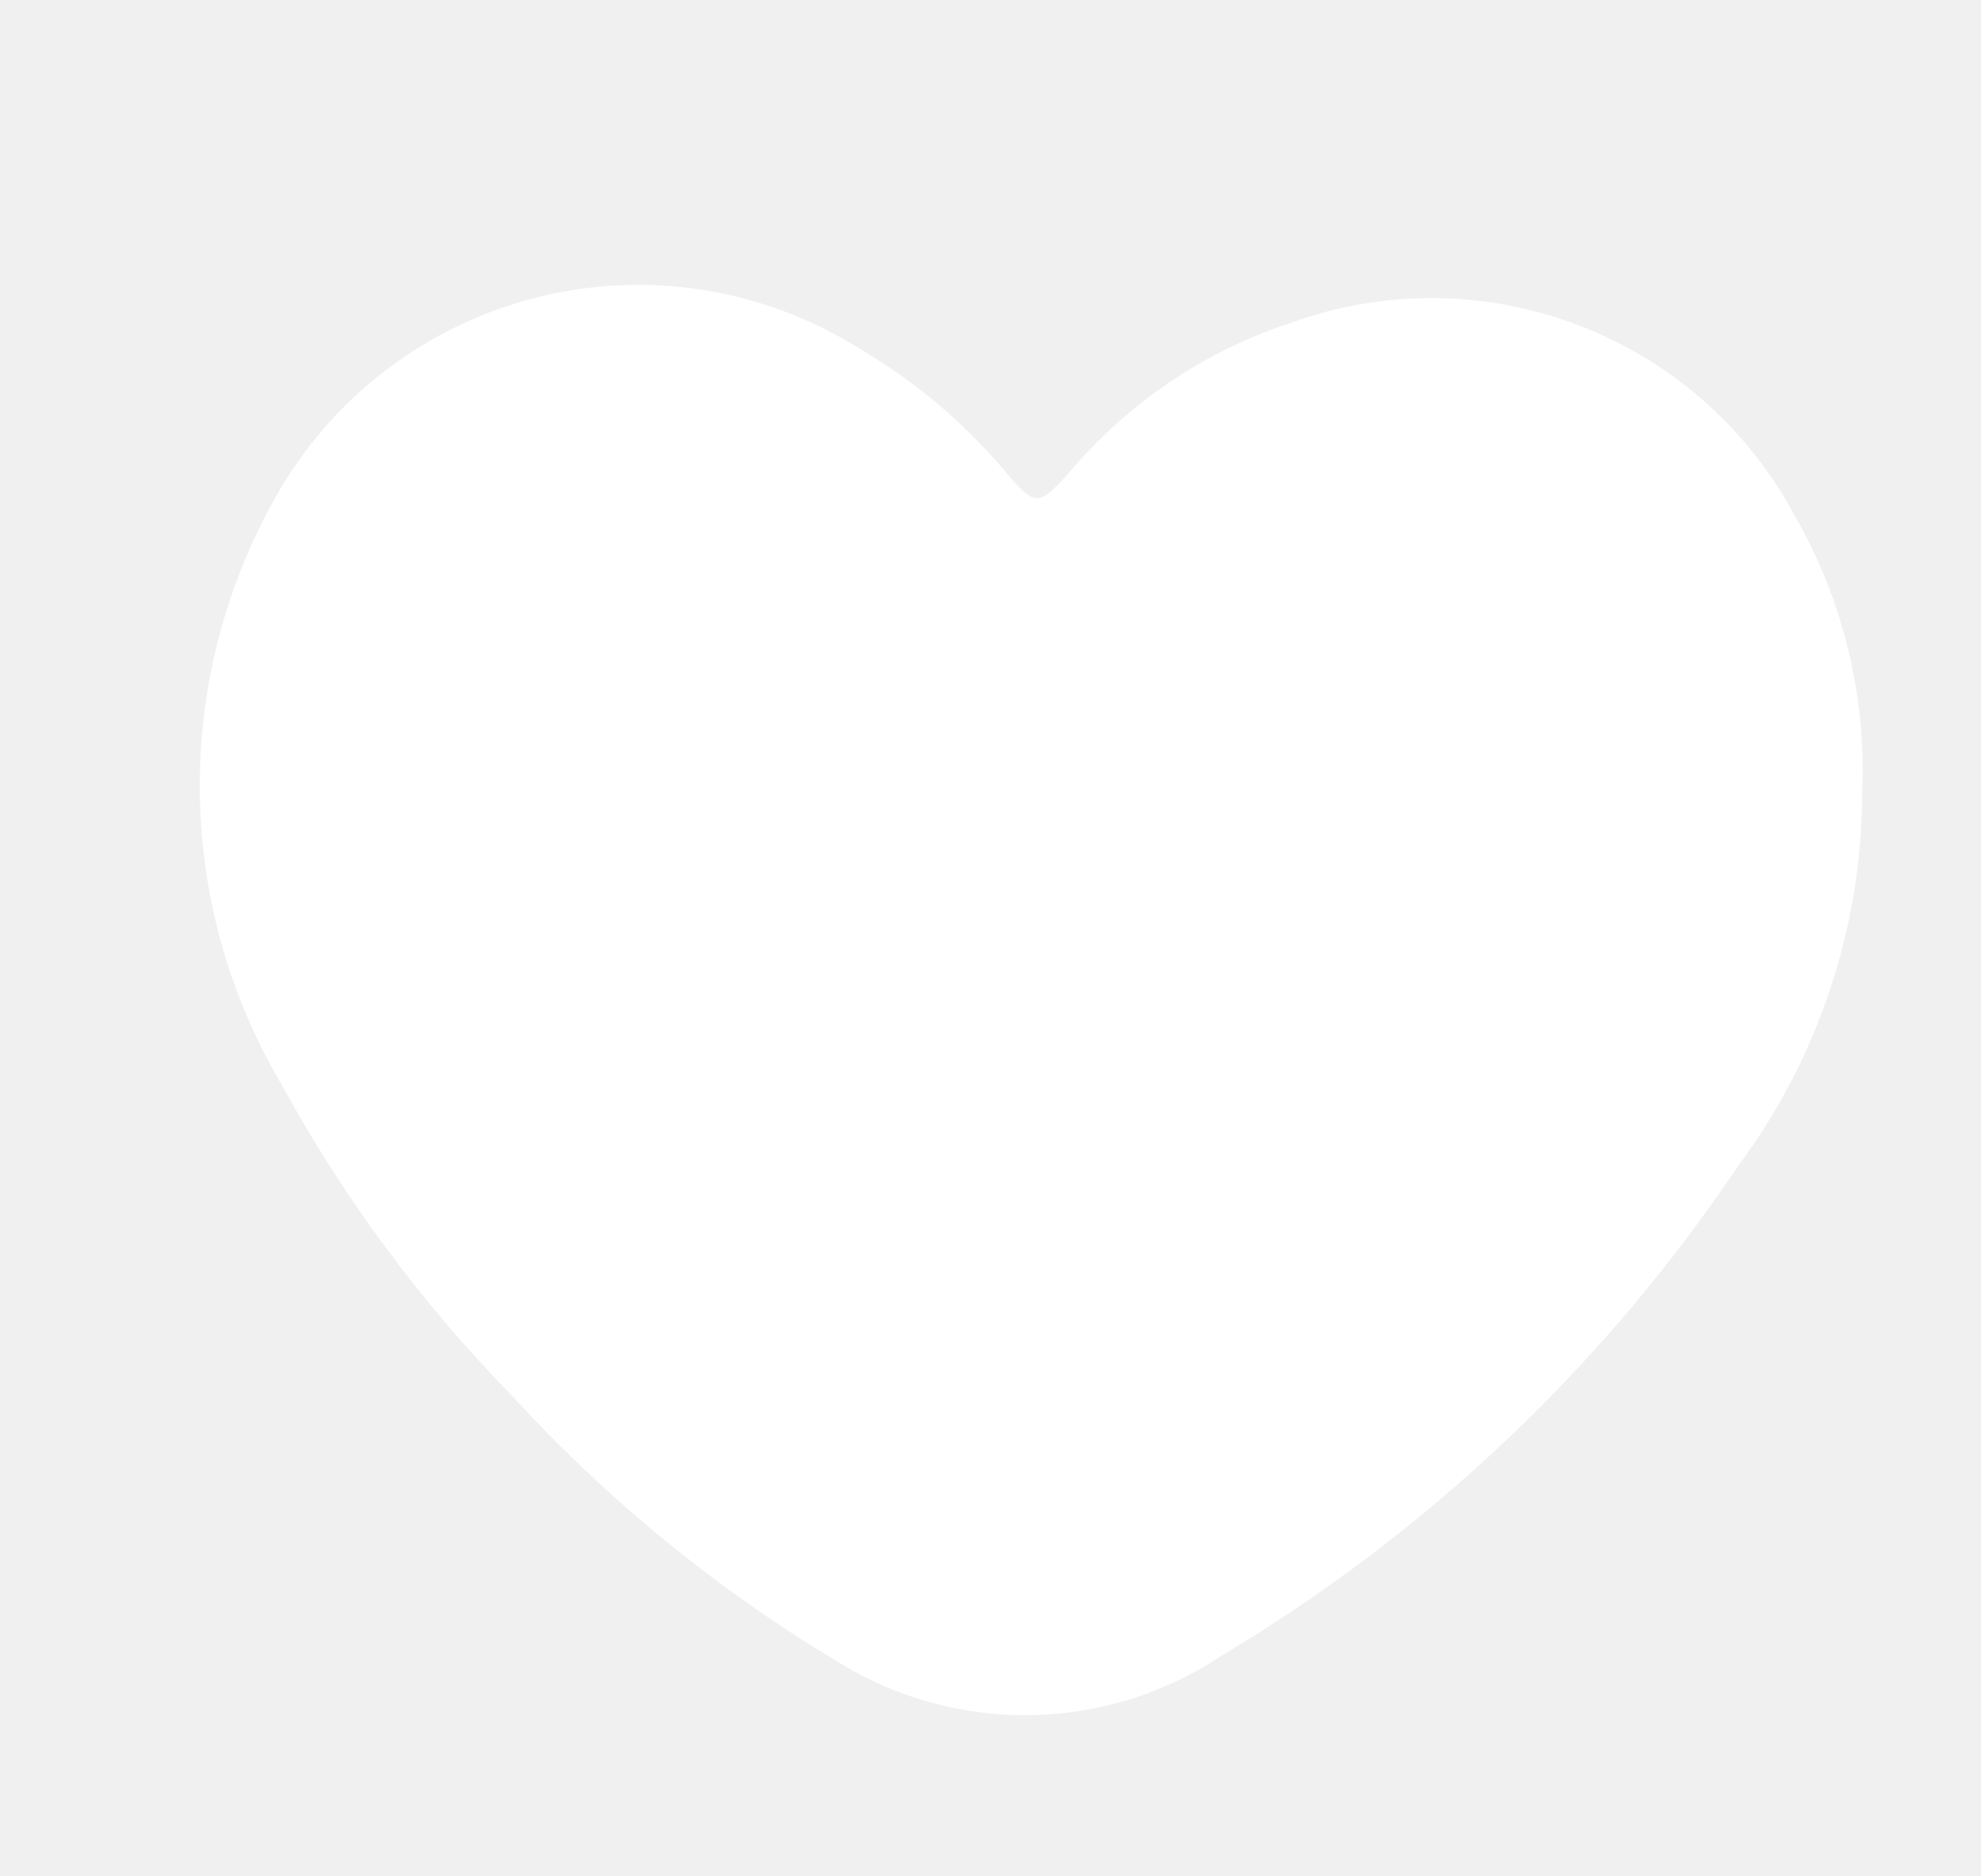
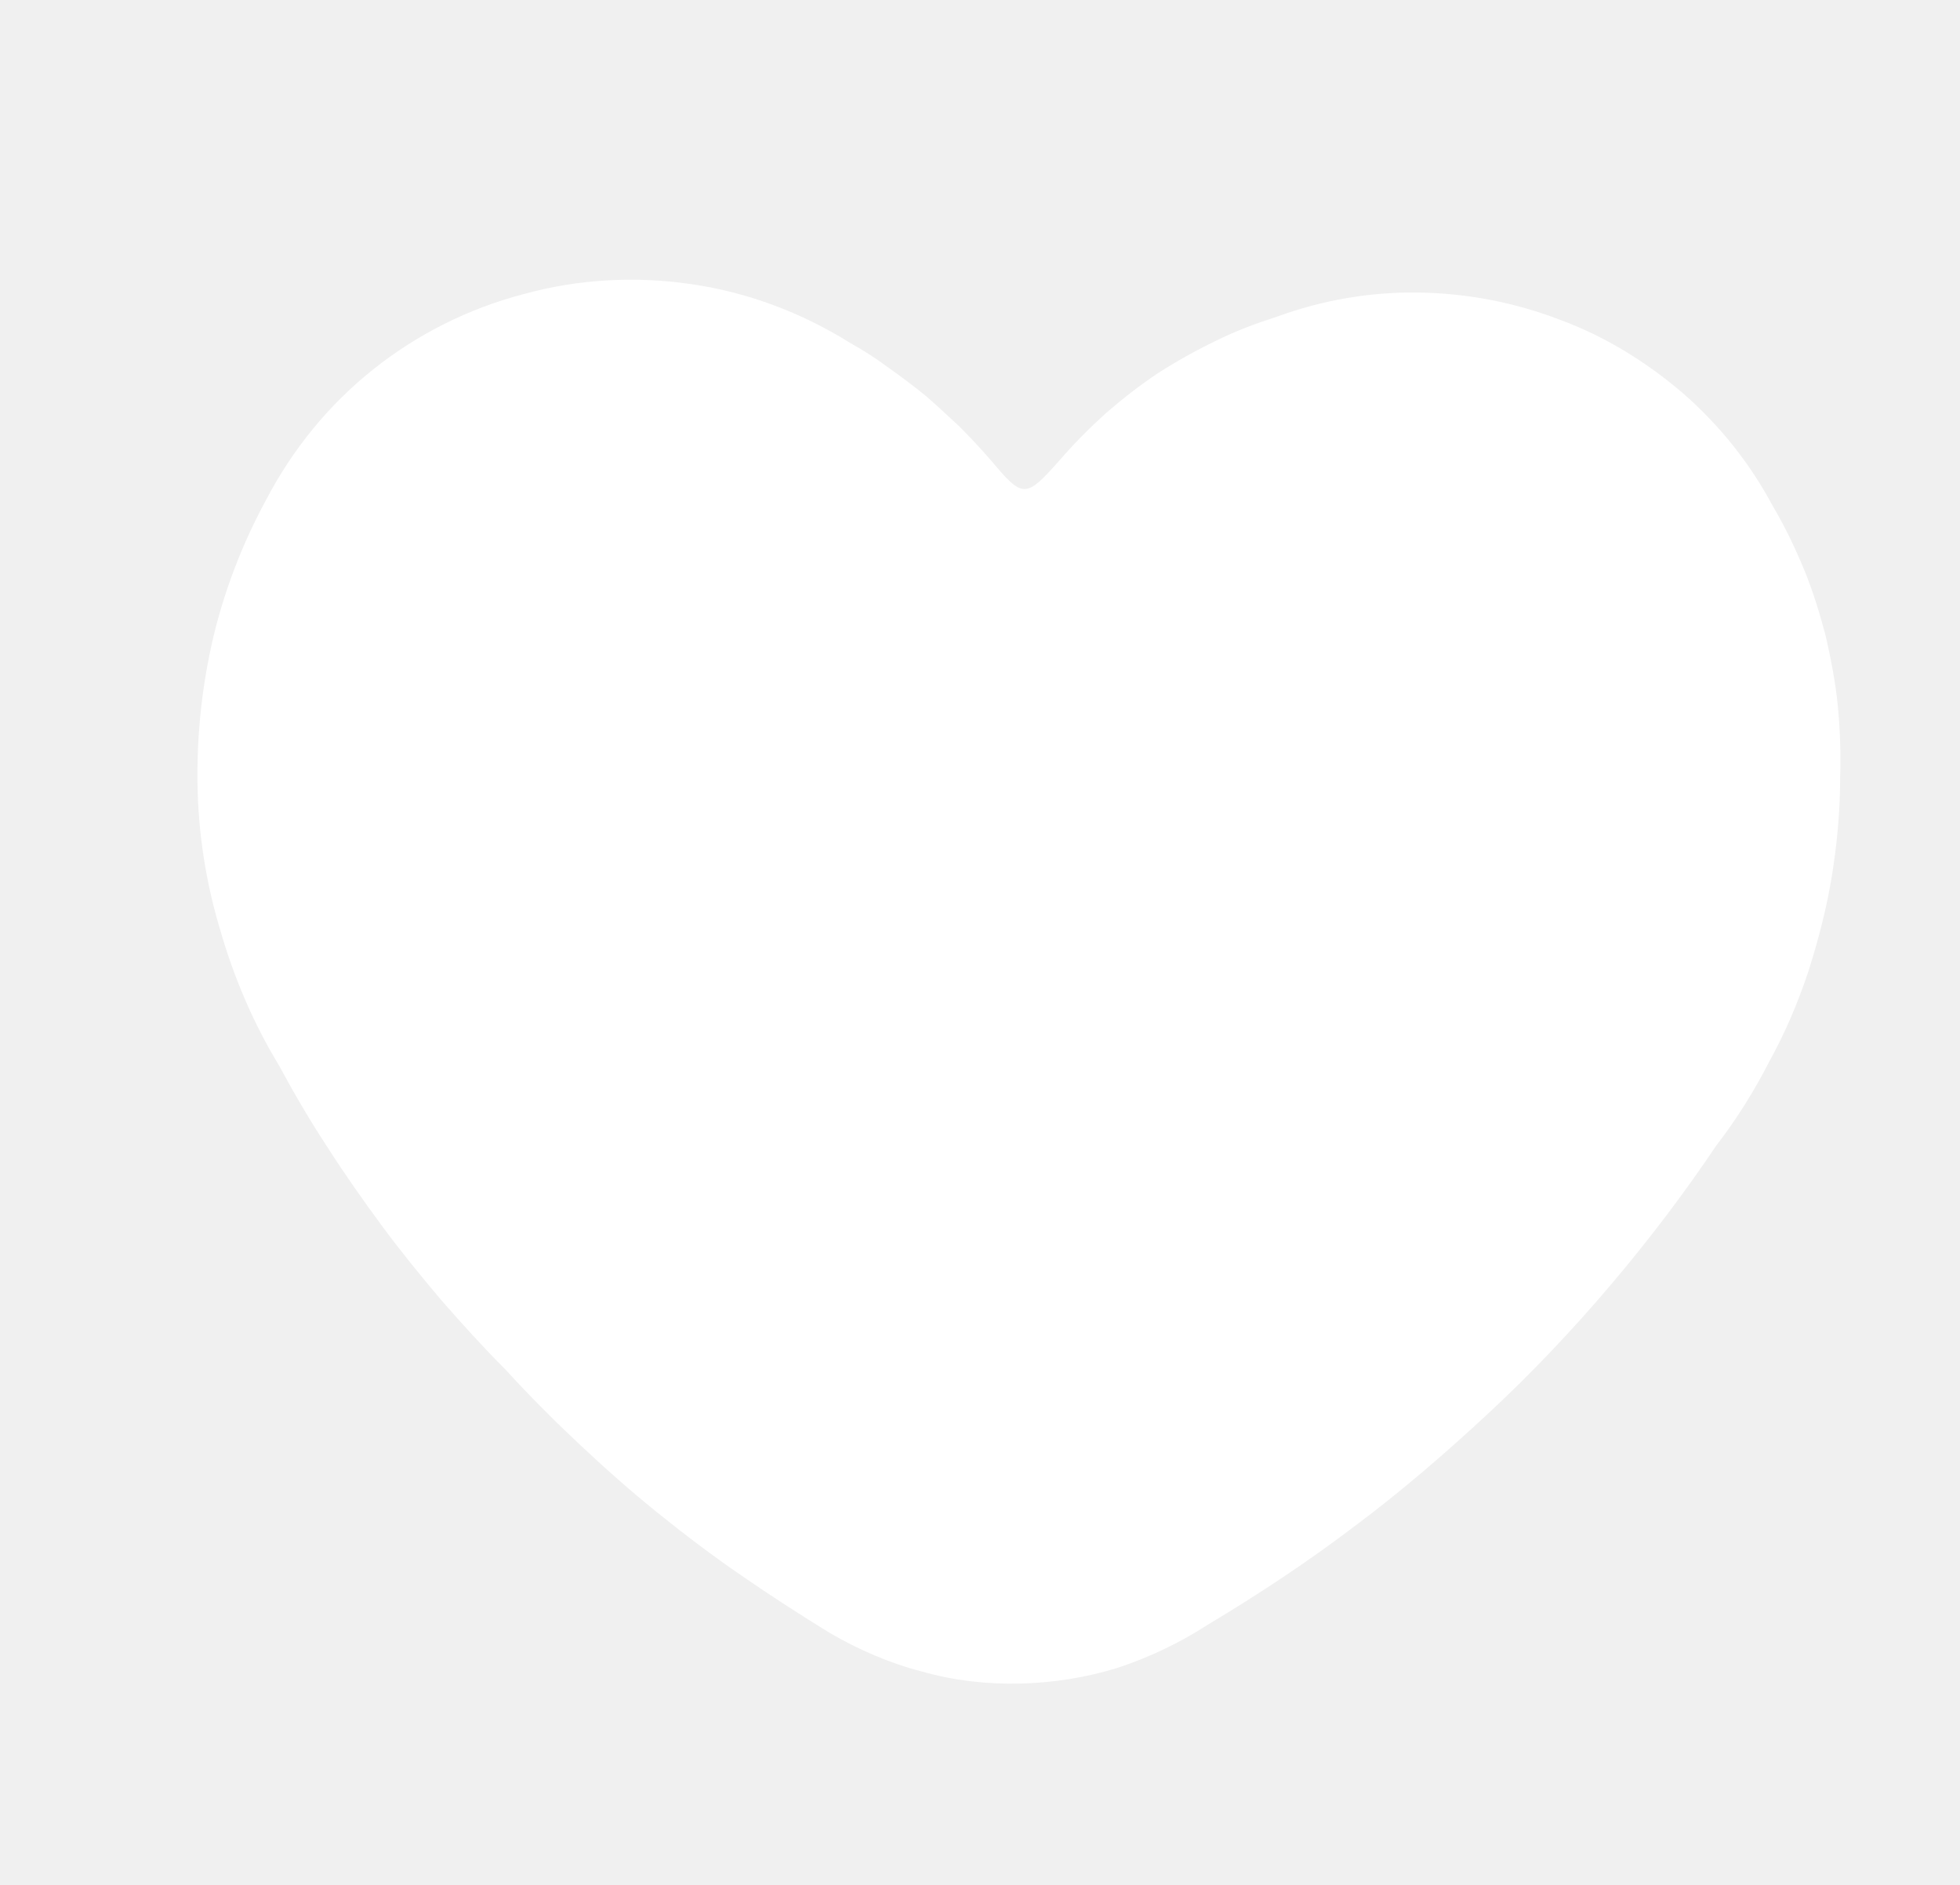
- <svg xmlns="http://www.w3.org/2000/svg" width="30.956" height="29.298" viewBox="0 0 30.956 29.298">
-   <path id="Path_287" data-name="Path 287" d="M345.216,115.633a9.81,9.81,0,0,1-.365,6.151,25.368,25.368,0,0,1-5.8,9.457,5.542,5.542,0,0,1-5.731,1.67,22.77,22.77,0,0,1-6.046-2.714,22.1,22.1,0,0,1-4.722-3.751,9.165,9.165,0,0,1-2.524-8.643,6.5,6.5,0,0,1,8.284-4.8,8.817,8.817,0,0,1,2.626,1.224c.652.454.685.458,1.05-.28a7.653,7.653,0,0,1,2.727-3.1,6.438,6.438,0,0,1,8.35.872A7.992,7.992,0,0,1,345.216,115.633Z" transform="matrix(0.966, 0.259, -0.259, 0.966, -274.43, -188.734)" fill="#fff" />
+ <svg xmlns="http://www.w3.org/2000/svg" version="1.2" baseProfile="tiny-ps" viewBox="0 0 26 25" width="26" height="25">
+   <style>
+ 		tspan { white-space:pre }
+ 		.shp0 { fill: #ffffff } 
+ 	</style>
+   <path id="Path_287" class="shp0" d="M24.41 10.32C24.41 10.75 24.37 11.19 24.3 11.62C24.23 12.05 24.12 12.47 23.99 12.88C23.85 13.3 23.68 13.7 23.47 14.08C23.27 14.47 23.04 14.84 22.77 15.19C22.34 15.83 21.87 16.45 21.36 17.05C20.86 17.64 20.32 18.21 19.75 18.74C19.18 19.27 18.59 19.78 17.96 20.25C17.34 20.72 16.69 21.15 16.02 21.55C15.65 21.79 15.25 21.98 14.83 22.12C14.41 22.25 13.97 22.32 13.53 22.33C13.09 22.34 12.65 22.29 12.23 22.17C11.8 22.06 11.39 21.88 11.01 21.66C10.62 21.42 10.23 21.17 9.84 20.9C9.46 20.64 9.09 20.36 8.73 20.07C8.37 19.78 8.02 19.47 7.68 19.15C7.35 18.84 7.02 18.51 6.71 18.17C6.41 17.87 6.13 17.56 5.85 17.24C5.58 16.92 5.31 16.59 5.06 16.25C4.81 15.91 4.57 15.57 4.34 15.21C4.11 14.86 3.9 14.5 3.7 14.13C3.36 13.57 3.1 12.96 2.92 12.33C2.73 11.7 2.63 11.05 2.62 10.4C2.61 9.74 2.68 9.09 2.83 8.45C2.98 7.82 3.22 7.2 3.53 6.63C3.88 5.96 4.36 5.37 4.95 4.9C5.54 4.43 6.22 4.09 6.95 3.9C7.67 3.7 8.44 3.66 9.18 3.77C9.93 3.88 10.64 4.15 11.28 4.55C11.46 4.65 11.63 4.76 11.79 4.88C11.96 5 12.12 5.12 12.28 5.25C12.43 5.38 12.58 5.52 12.73 5.66C12.87 5.8 13.01 5.95 13.14 6.1C13.57 6.61 13.6 6.62 14.06 6.1C14.25 5.88 14.45 5.68 14.67 5.48C14.89 5.29 15.12 5.11 15.36 4.95C15.61 4.79 15.86 4.65 16.13 4.52C16.39 4.39 16.66 4.29 16.94 4.2C17.54 3.98 18.18 3.87 18.82 3.88C19.46 3.89 20.09 4.01 20.69 4.24C21.29 4.46 21.84 4.8 22.33 5.22C22.81 5.64 23.21 6.14 23.51 6.7C23.67 6.97 23.81 7.26 23.93 7.55C24.05 7.84 24.14 8.14 24.22 8.44C24.29 8.75 24.35 9.06 24.38 9.37C24.41 9.69 24.42 10 24.41 10.32L24.41 10.32Z" />
</svg>
